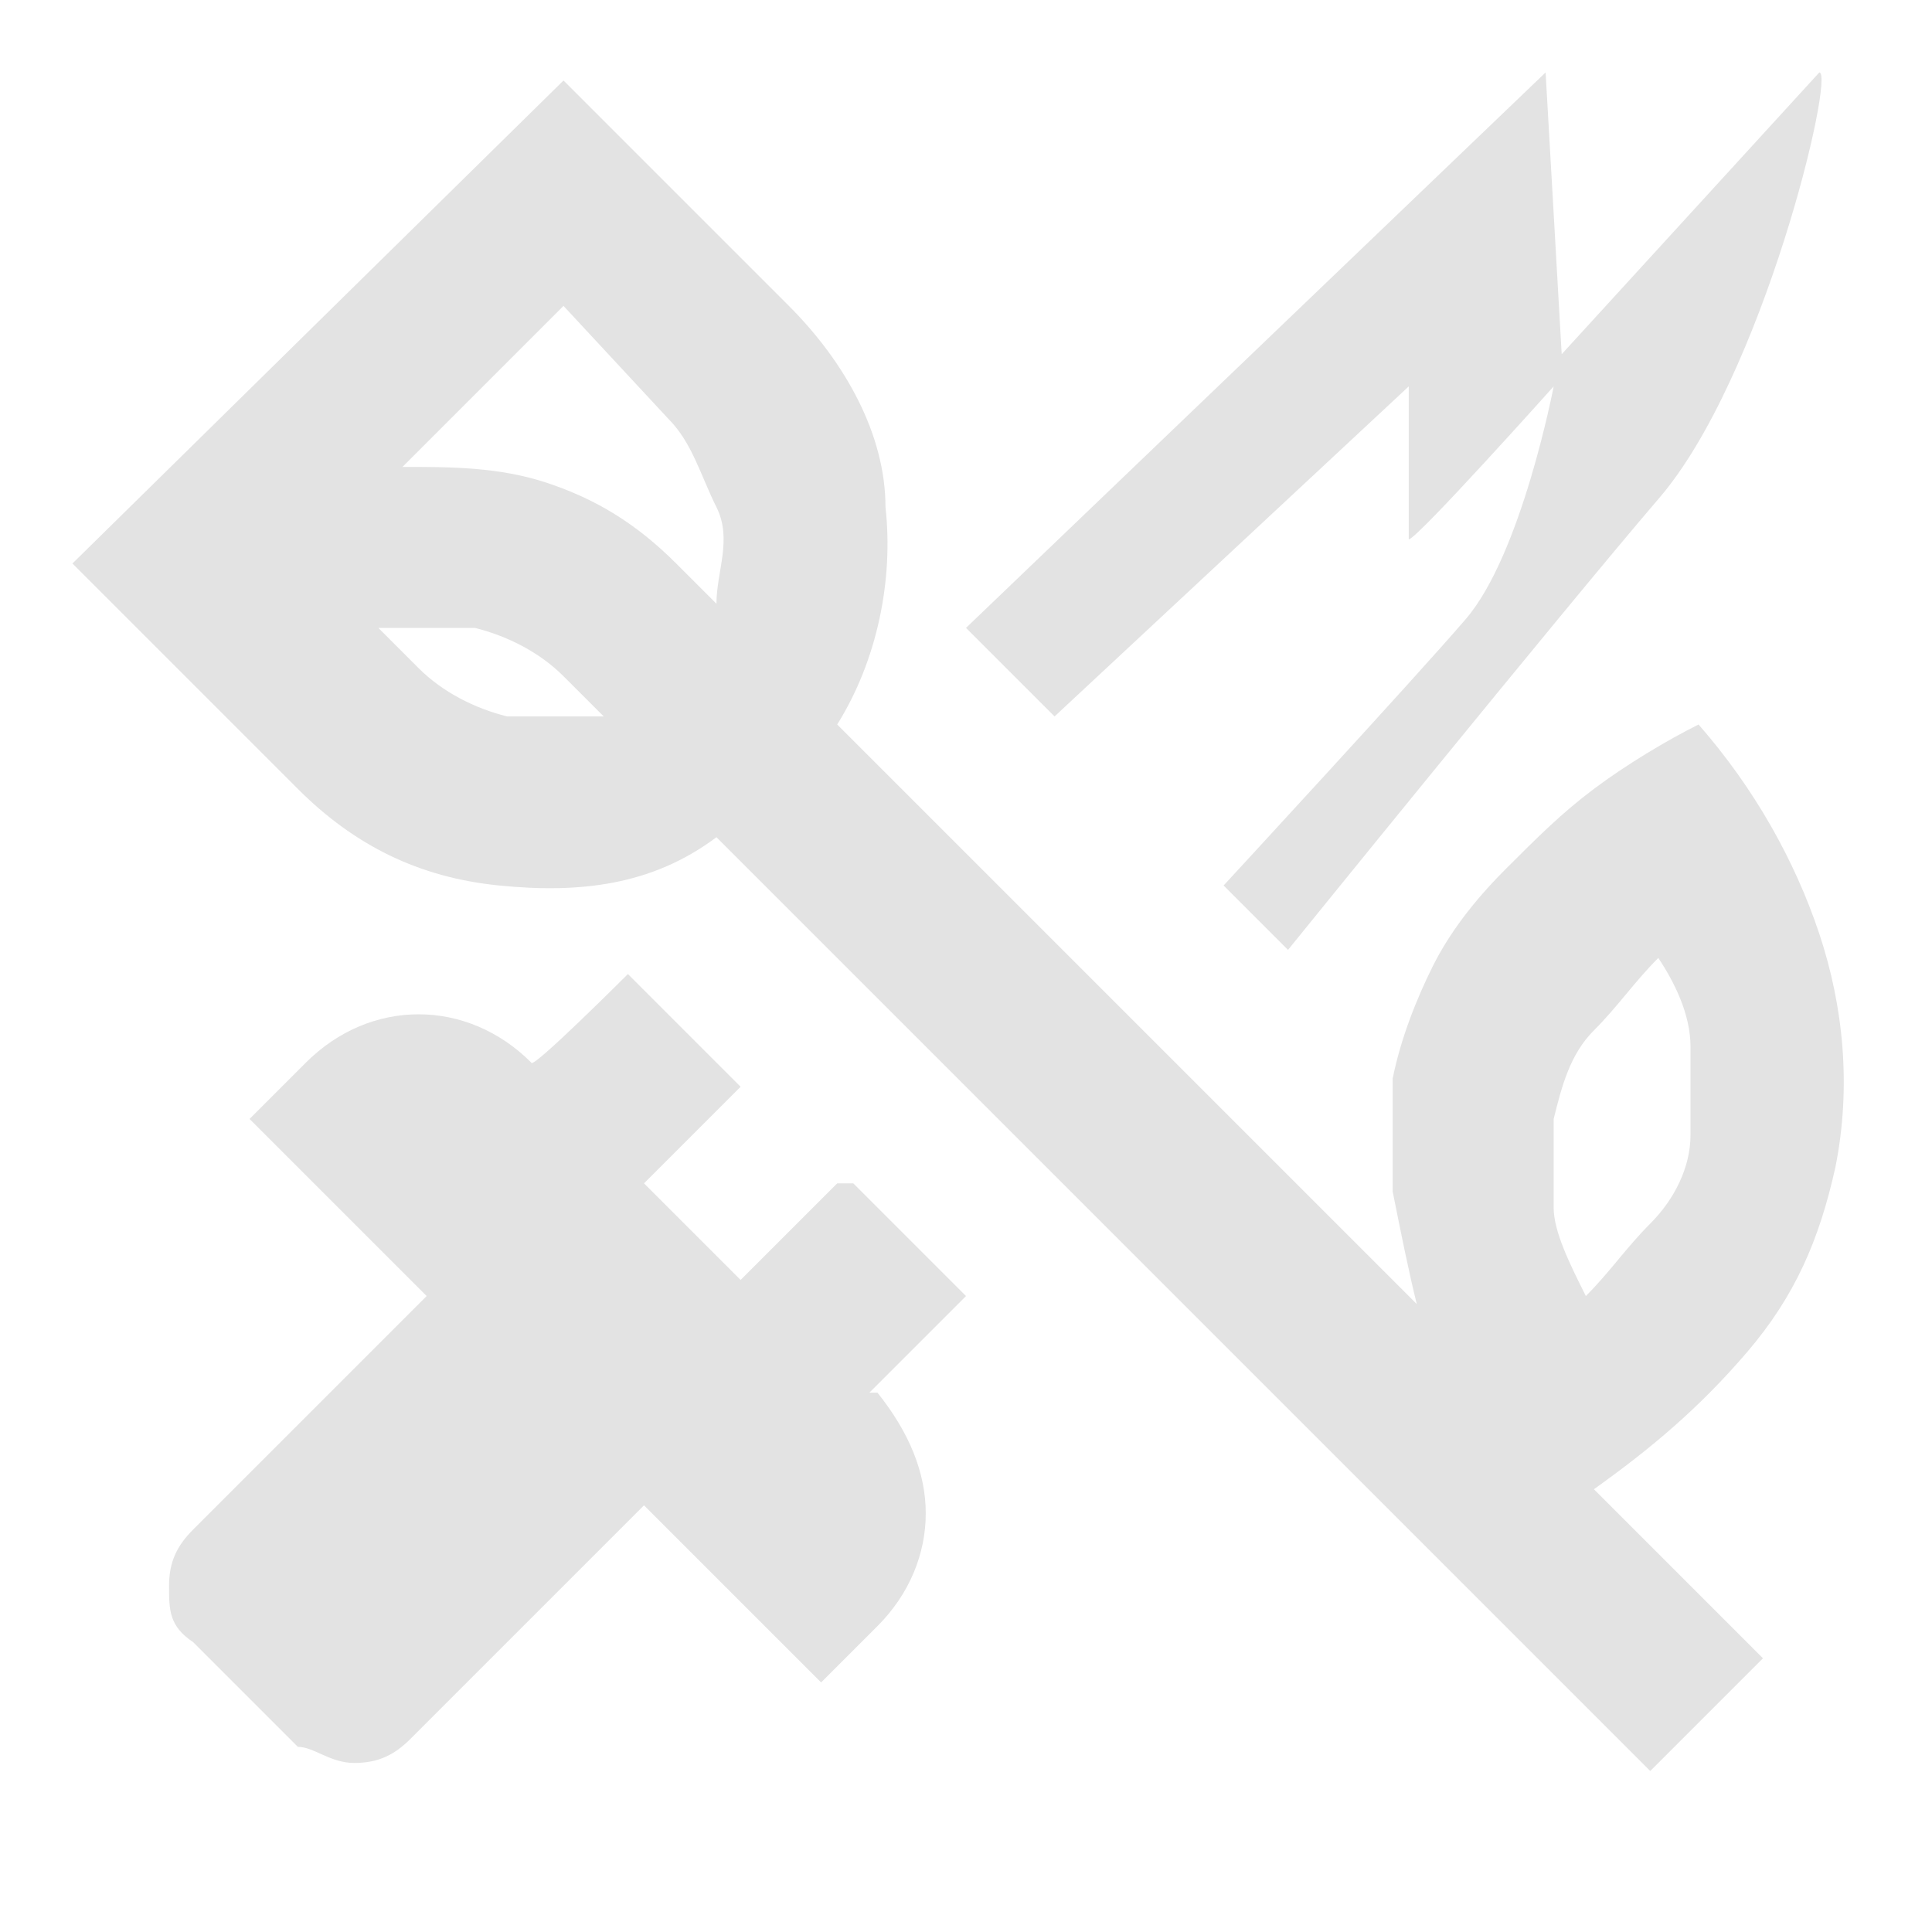
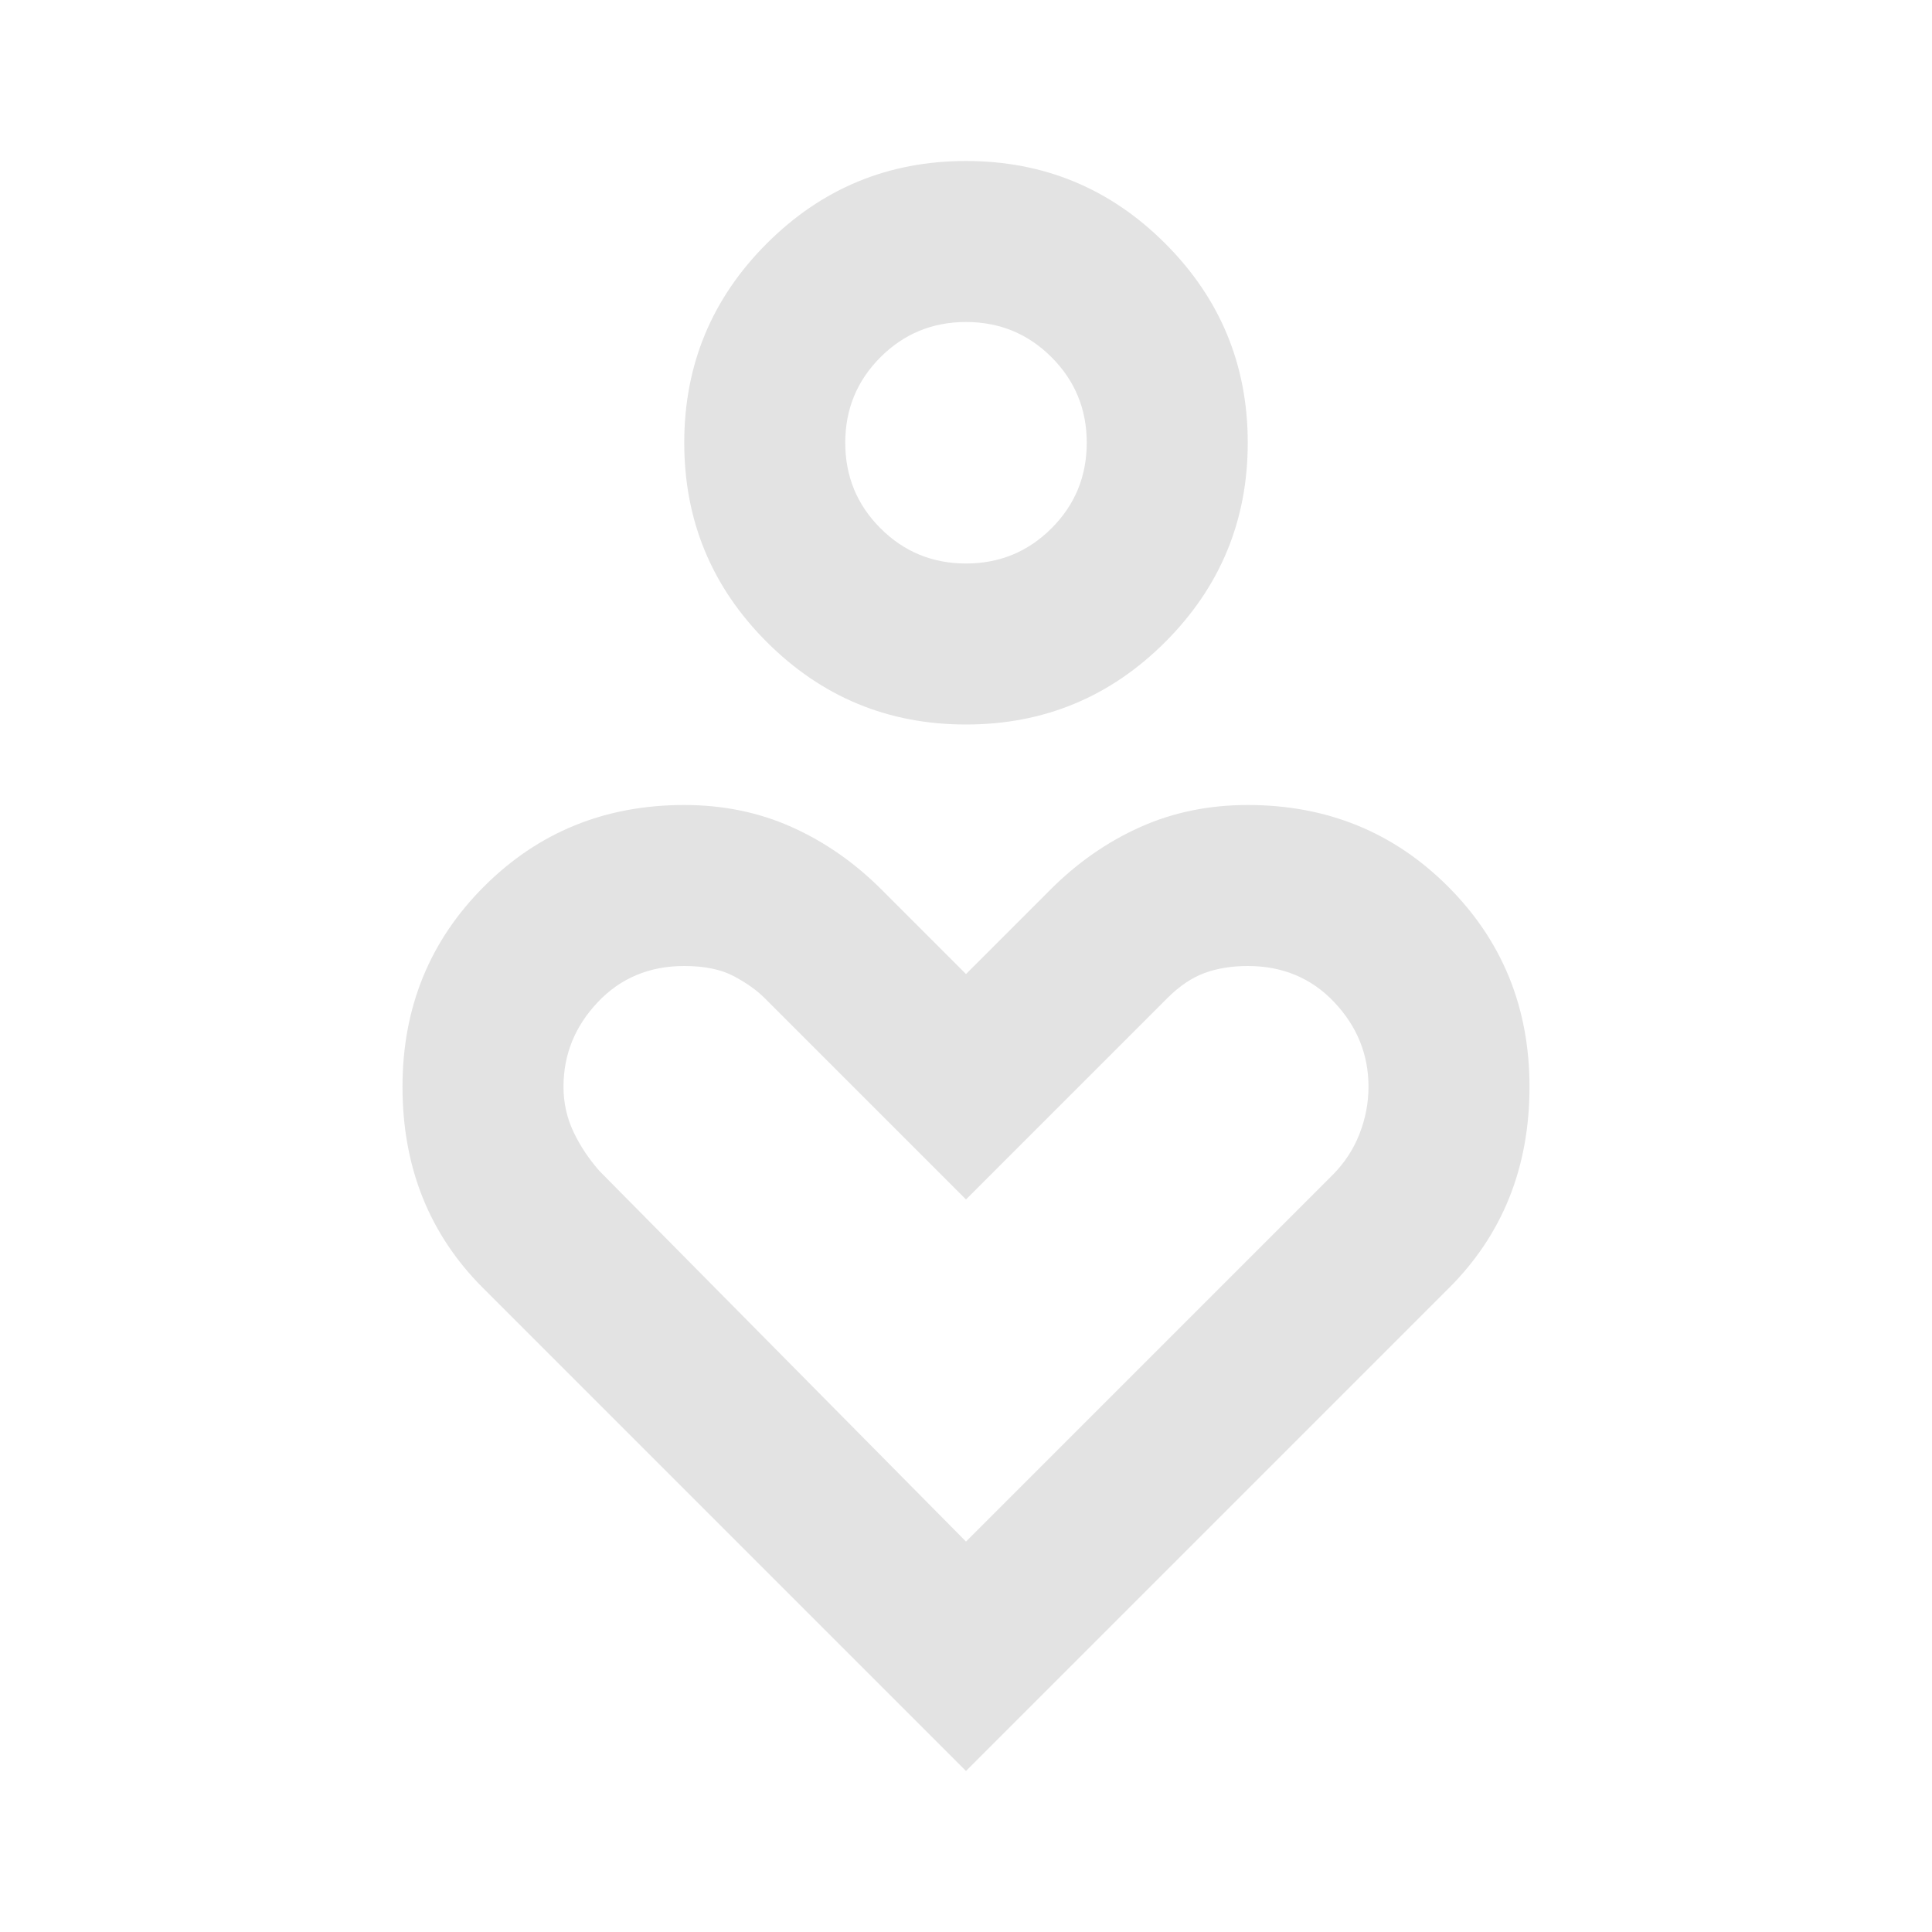
- <svg xmlns="http://www.w3.org/2000/svg" id="Layer_1" version="1.1" viewBox="0 0 24 24">
-   <defs>
-     <style>
-       .st0 {
-         fill: #e3e3e3;
-       }
-     </style>
-   </defs>
-   <path class="st0" d="M10.4,14.7l-1.2,1.2-1.2-1.2,1.2-1.2-1.4-1.4s-1.2,1.2-1.2,1.1h0c-.4-.4-.9-.6-1.4-.6s-1,.2-1.4.6l-.7.7,2.2,2.2-2.9,2.9c-.2.2-.3.4-.3.7s0,.5.3.7l1.3,1.3h0c.2,0,.4.2.7.2s.5-.1.7-.3l2.9-2.9,2.2,2.2.7-.7c.4-.4.6-.9.6-1.4s-.2-1-.6-1.5h-.1l1.2-1.2-1.4-1.4Z" />
-   <path class="st0" d="M13.1,8.9l4.4-4.1v1.9c.1,0,1.8-1.9,1.8-1.9,0,0-.4,2.1-1.1,2.9-.6.7-3,3.3-3,3.3h0l.8.8s3.4-4.2,4.6-5.6c1.3-1.5,2.2-5.3,2-5.3l-3.2,3.5-.2-3.5-7.2,6.9,1,1h0Z" />
-   <polygon class="st0" points="20.6 22 20.5 22 20.5 22 20.6 22" />
-   <path class="st0" d="M21.7,16.8c.6-.7.9-1.4,1.1-2.3.2-1,.1-2-.2-2.9-.3-.9-.8-1.8-1.5-2.6-.4.2-.9.5-1.3.8-.4.3-.7.6-1.1,1s-.7.8-.9,1.2-.4.9-.5,1.4c0,.5,0,.9,0,1.4.1.5.2,1,.3,1.4l-7.2-7.2c.5-.8.7-1.8.6-2.7,0-.9-.5-1.8-1.2-2.5l-2.8-2.8L.9,7l2.8,2.8c.7.7,1.5,1.1,2.5,1.2s1.9,0,2.7-.6l11.6,11.6,1.4-1.4-2.1-2.1c.7-.5,1.3-1,1.9-1.7ZM6.3,8.9c-.4-.1-.8-.3-1.1-.6l-.5-.5c.4,0,.8,0,1.2,0,.4.1.8.3,1.1.6l.5.5c-.4,0-.8,0-1.2,0ZM8.9,7.5l-.5-.5c-.5-.5-1-.8-1.6-1-.6-.2-1.2-.2-1.8-.2l2-2,1.3,1.4c.3.3.4.7.6,1.1.2.4,0,.8,0,1.2ZM21,14.1c0,.4-.2.8-.5,1.1s-.5.6-.8.9c-.2-.4-.4-.8-.4-1.1s0-.7,0-1.1c.1-.4.2-.8.5-1.1s.5-.6.8-.9c.2.3.4.7.4,1.1v1.1Z" />
+ <svg xmlns="http://www.w3.org/2000/svg" height="24px" viewBox="0 -960 960 960" width="24px" fill="#e3e3e3">
+   <path d="M480-600q-58 0-99-41t-41-99q0-58 41-99t99-41q58 0 99 41t41 99q0 58-41 99t-99 41Zm0-80q25 0 42.5-17.5T540-740q0-25-17.5-42.5T480-800q-25 0-42.5 17.5T420-740q0 25 17.5 42.5T480-680Zm0 600L240-320q-20-20-30-45t-10-55q0-59 40.5-99.5T340-560q29 0 53.5 11t44.5 31l42 42 42-42q20-20 44.5-31t53.5-11q59 0 99.5 40.5T760-420q0 30-10 55t-30 45L480-80Zm0-114 182-182q9-9 13.5-20.5T680-420q0-24-17-42t-43-18q-12 0-21.5 3.5T580-464L480-364 380-464q-6-6-15.5-11t-24.5-5q-26 0-43 18t-17 42q0 12 5 22.5t13 19.5l182 184Zm0-546Zm0 403Z" />
</svg>
